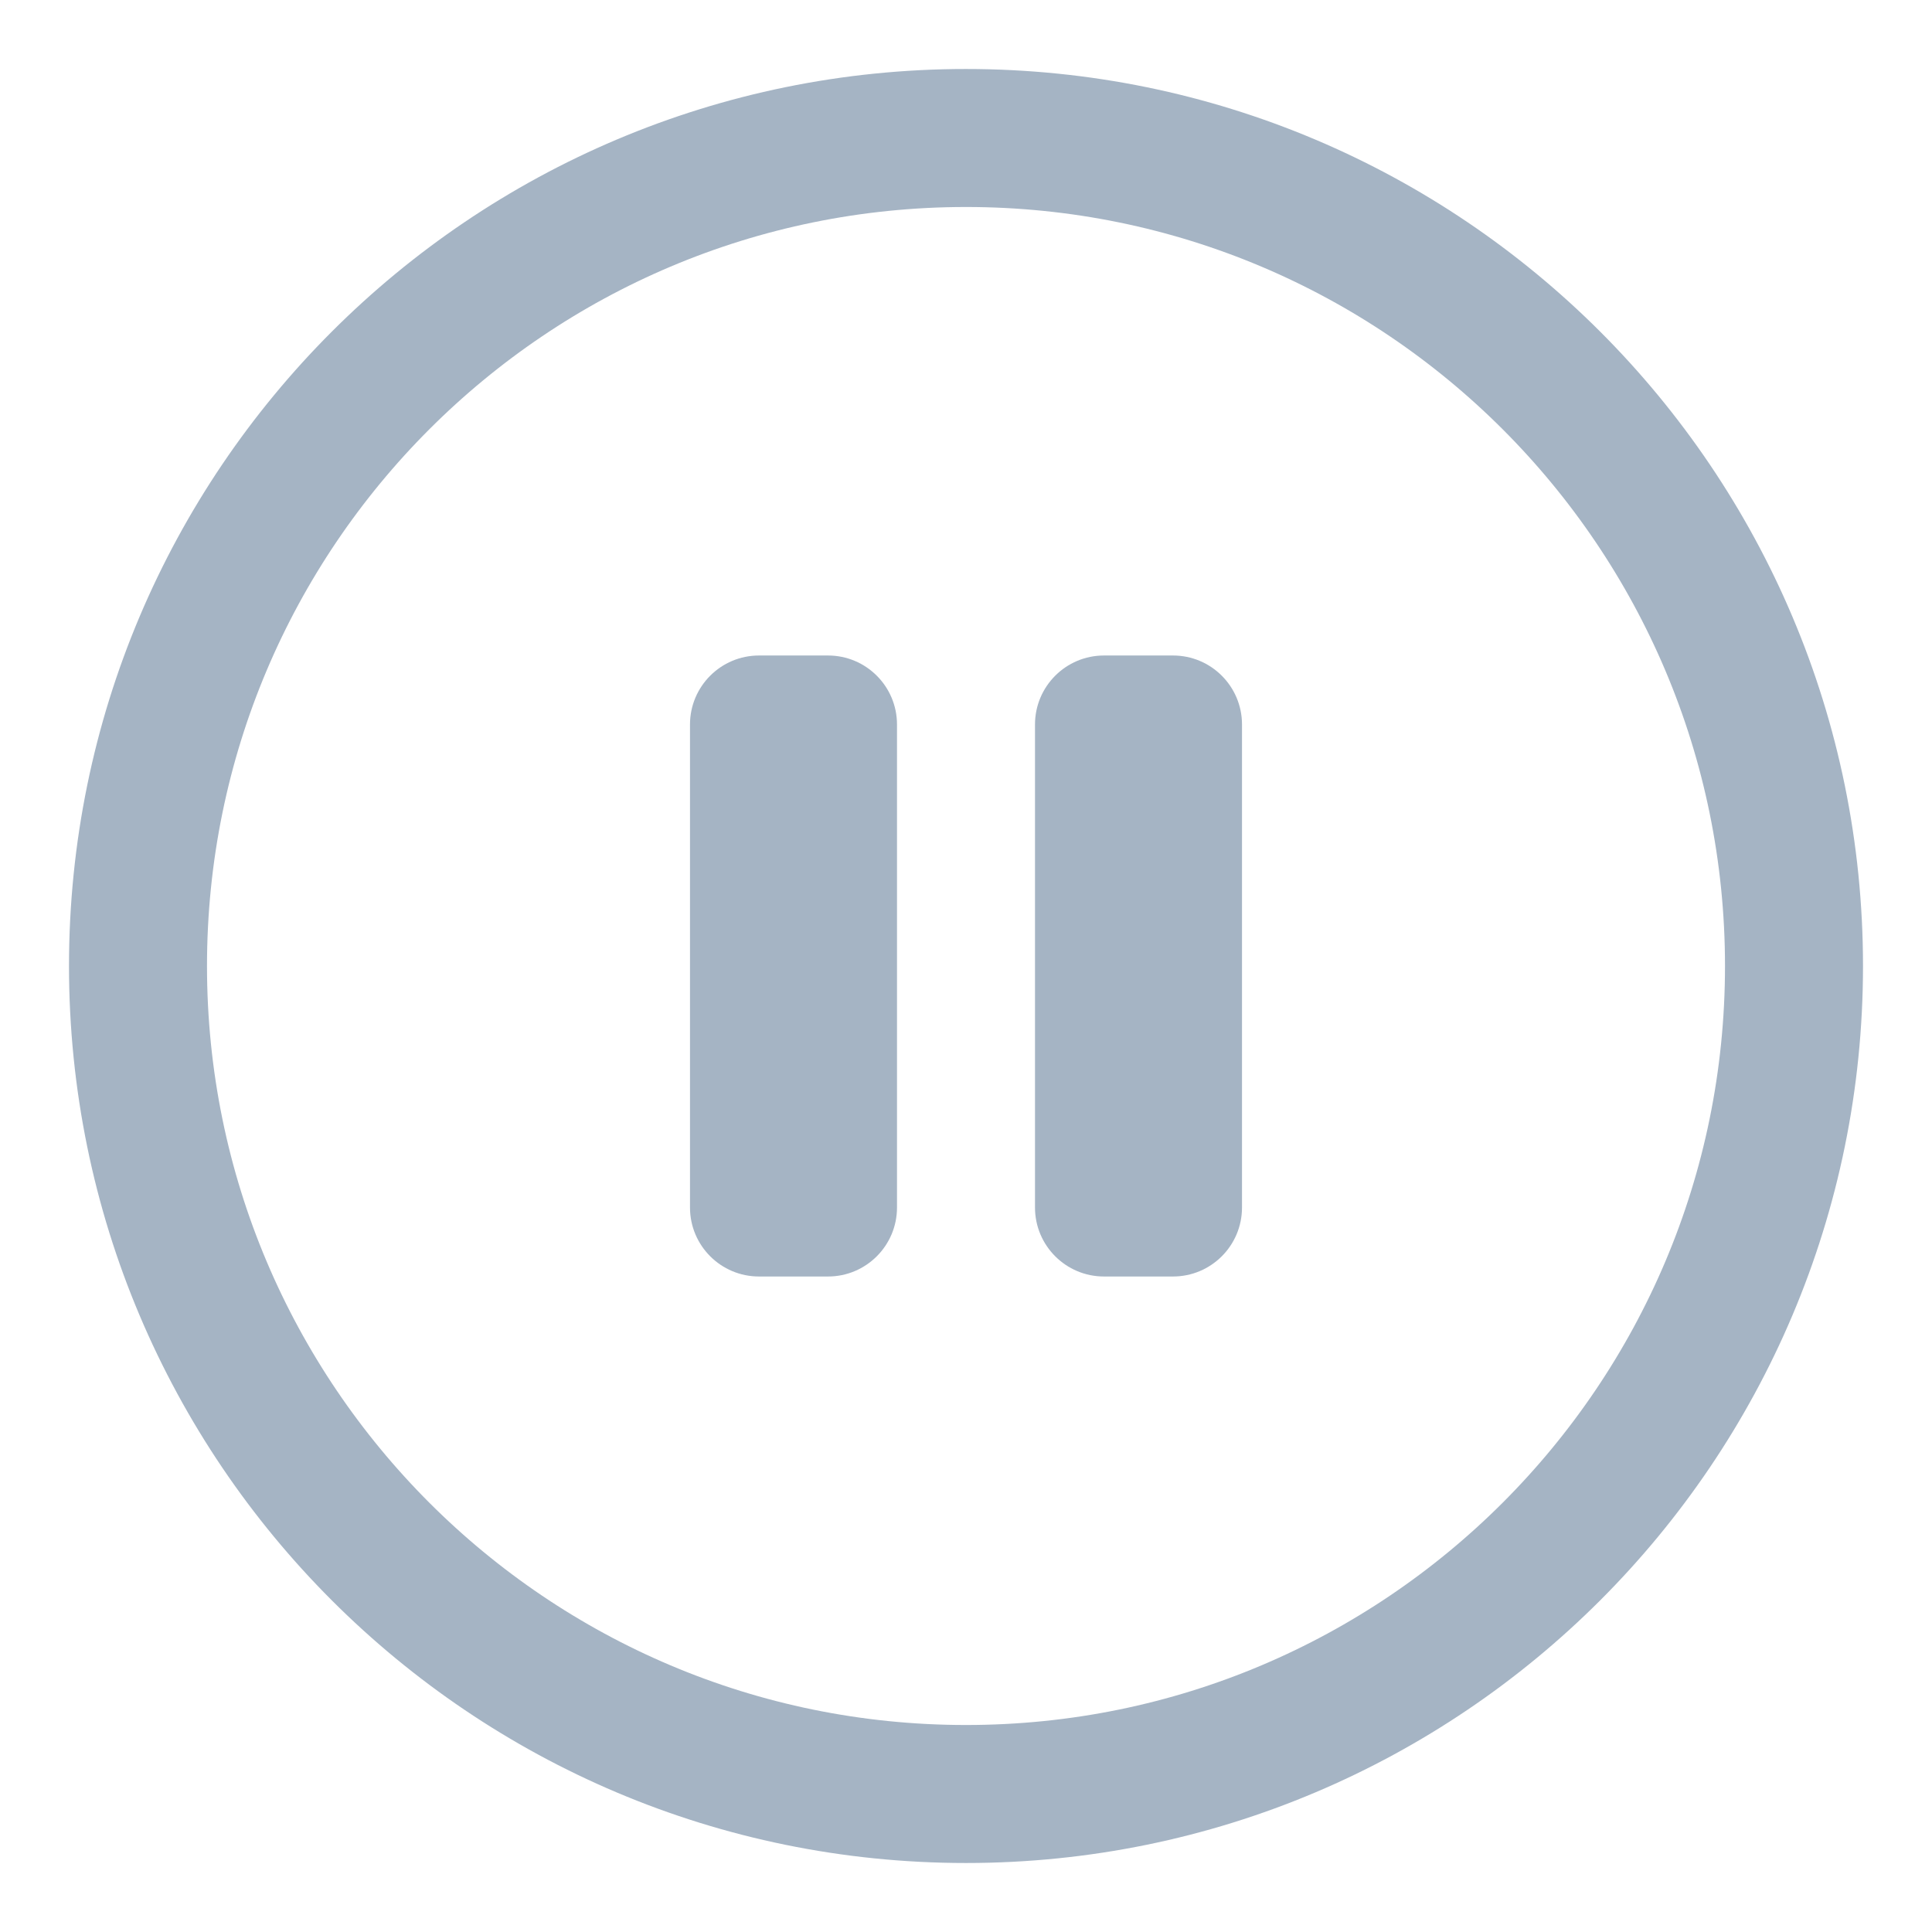
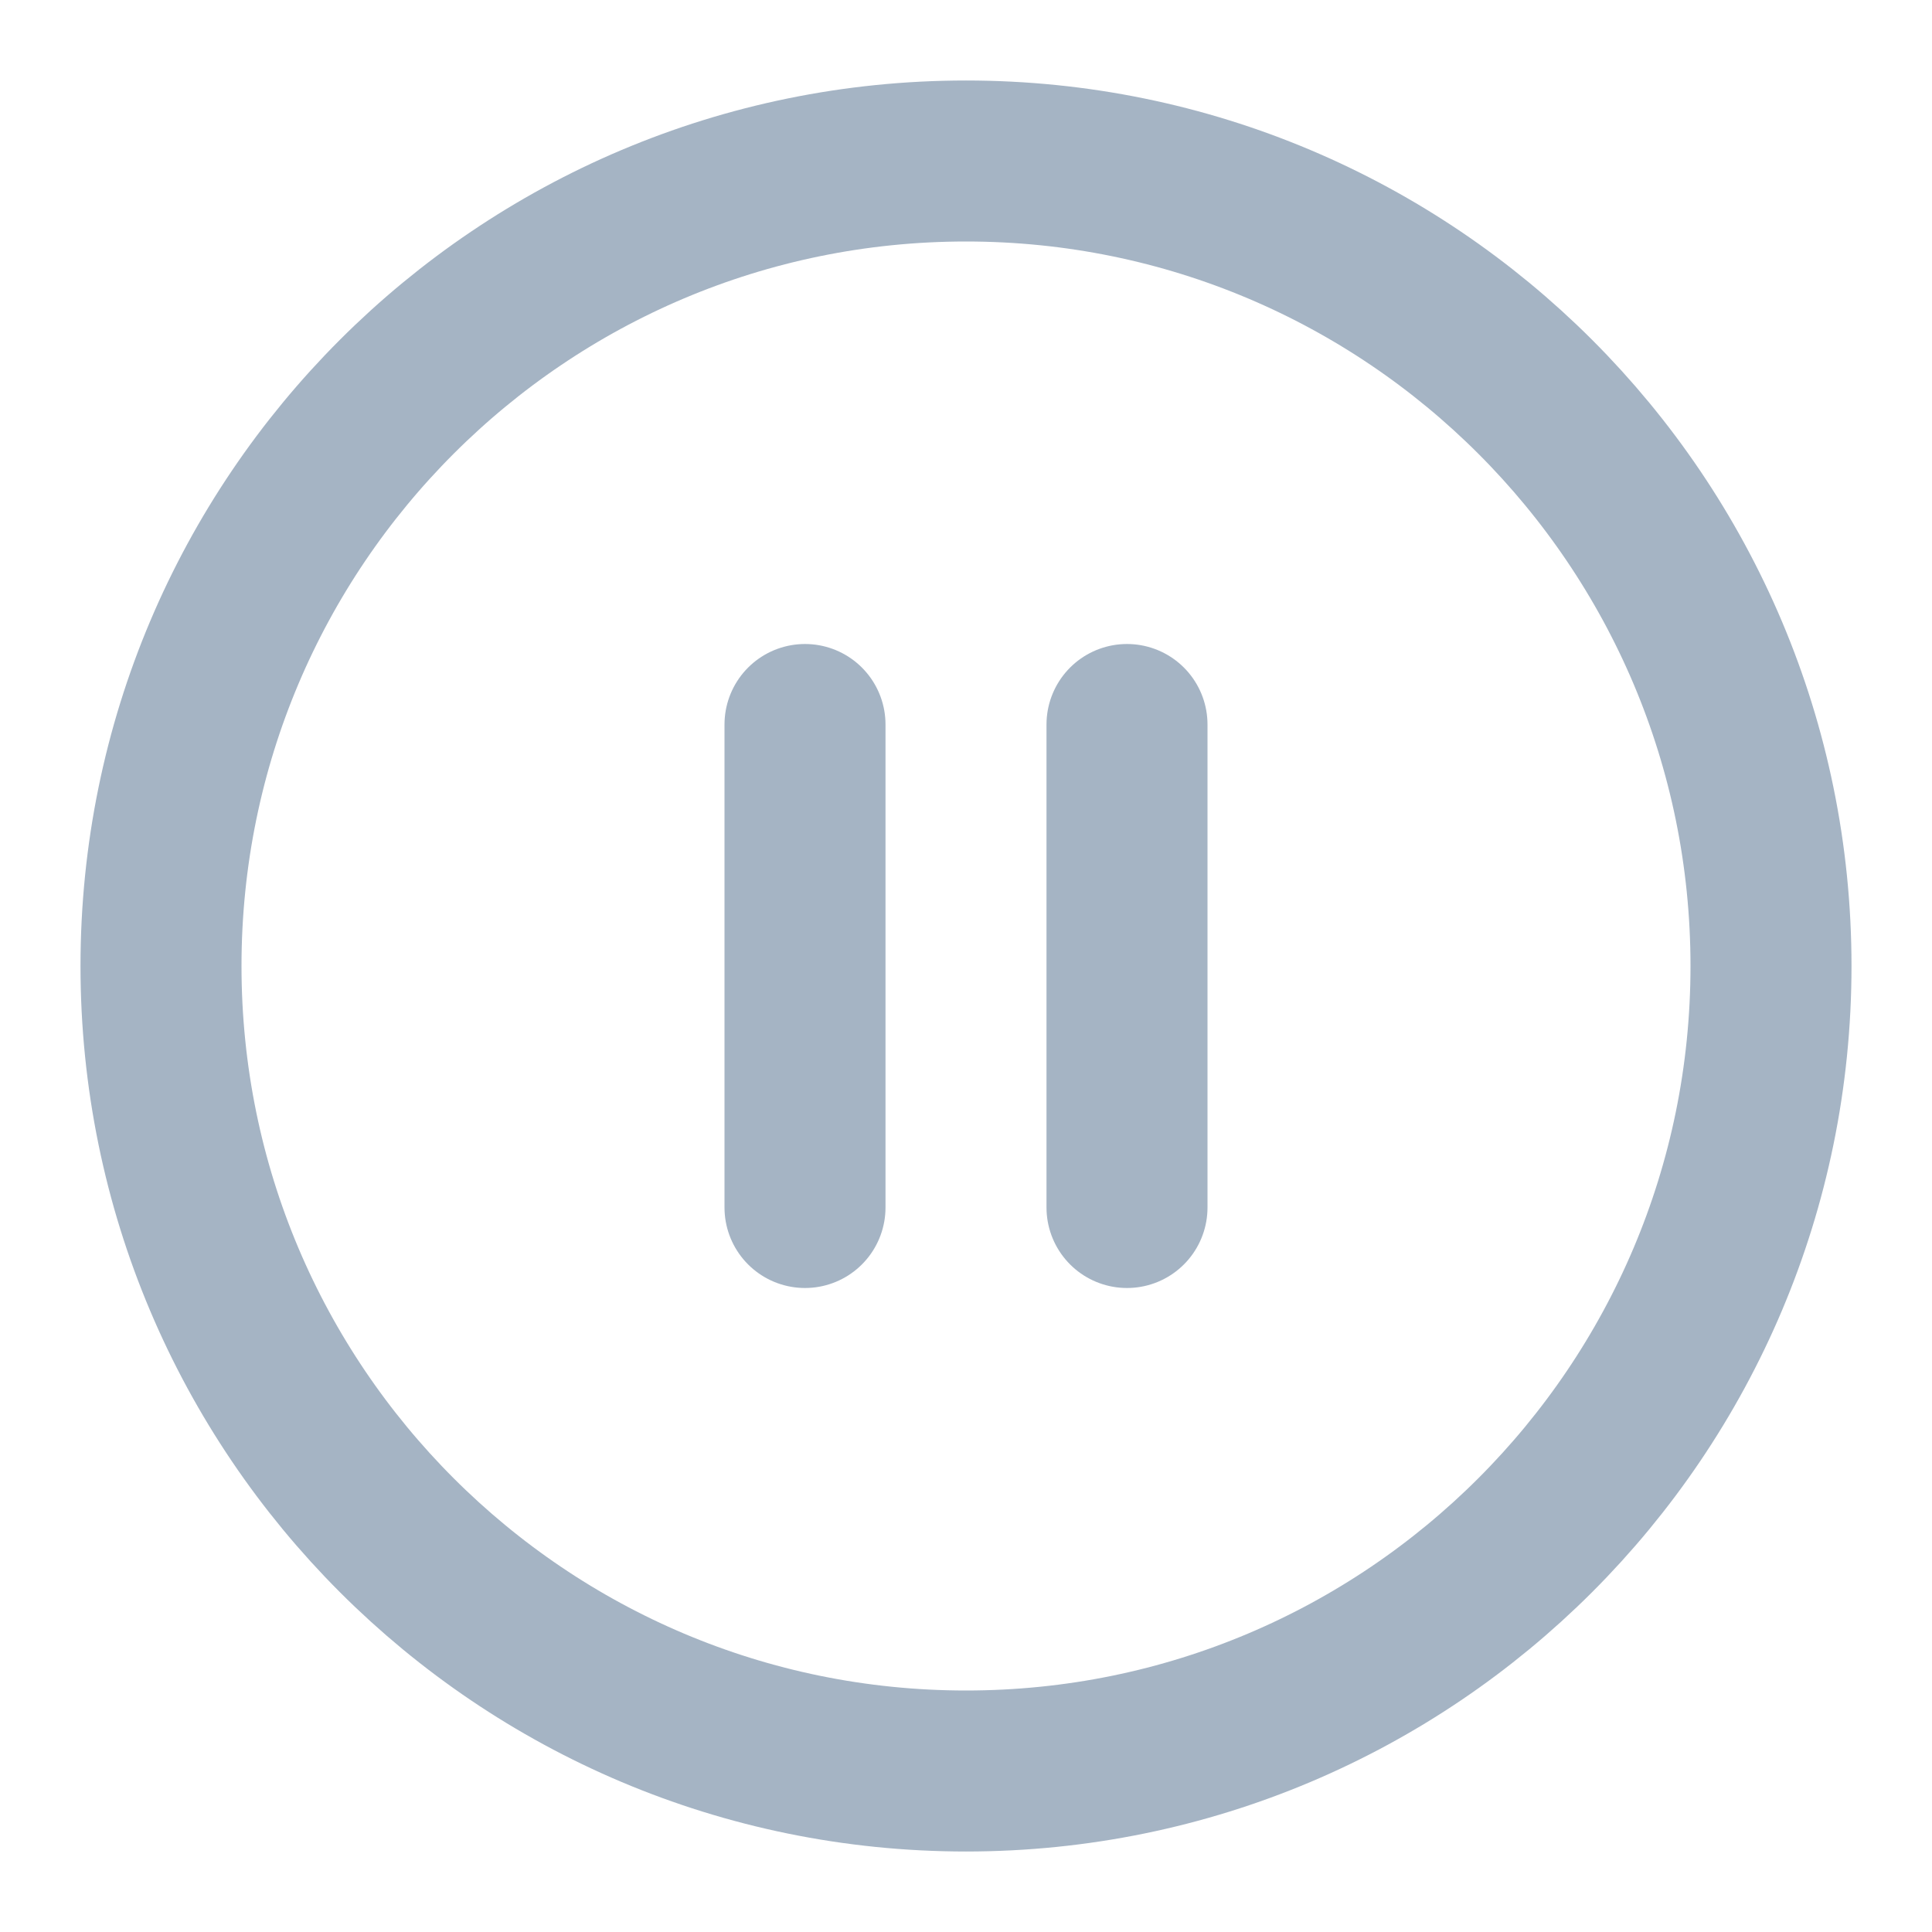
- <svg xmlns="http://www.w3.org/2000/svg" viewBox="0 0 28 28">
-   <circle cx="14" cy="14" r="12" fill="none" stroke="#a5b4c4" stroke-width="2" />
-   <rect x="10" y="9.5" width="3" height="9" rx="1" fill="#a5b4c4" />
-   <rect x="15" y="9.5" width="3" height="9" rx="1" fill="#a5b4c4" />
+ <svg xmlns="http://www.w3.org/2000/svg" viewBox="0 0 24 24" fill="none" stroke="#a5b4c4" stroke-width="2" stroke-linecap="round" stroke-linejoin="round">
+   <circle cx="12" cy="12" r="10" />
+   <line x1="10" x2="10" y1="15" y2="9" />
+   <line x1="14" x2="14" y1="15" y2="9" />
</svg>
